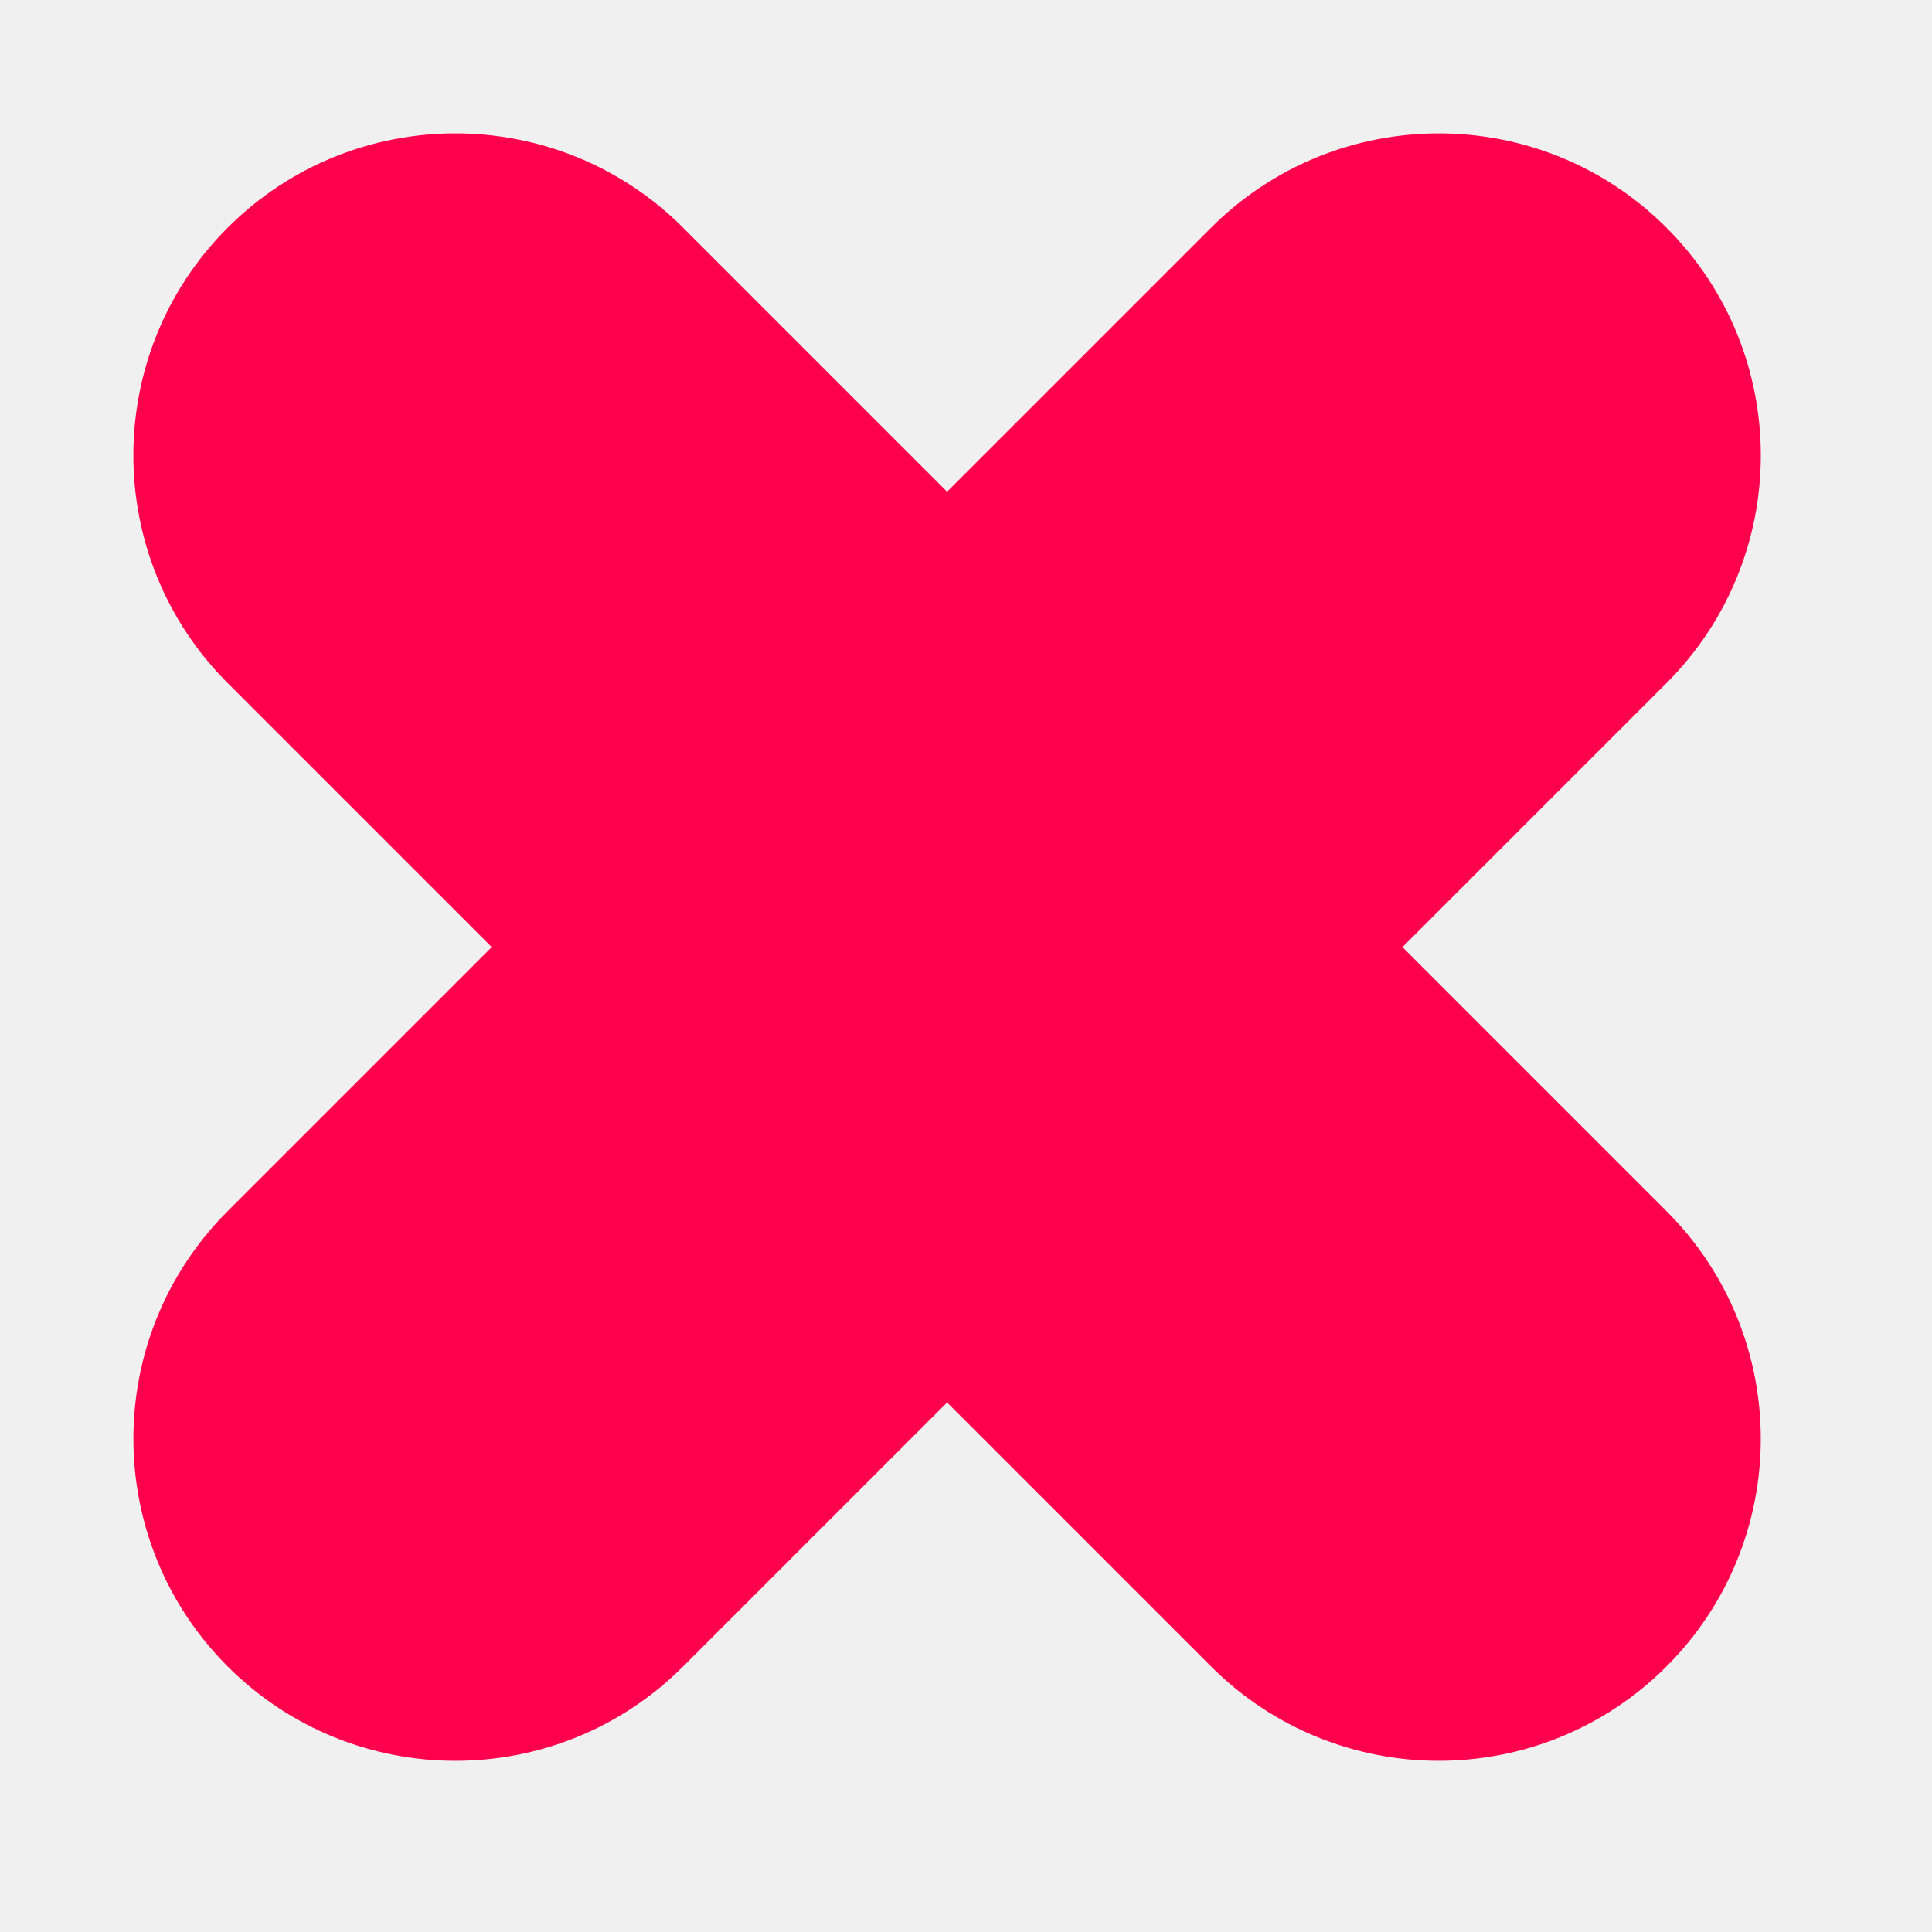
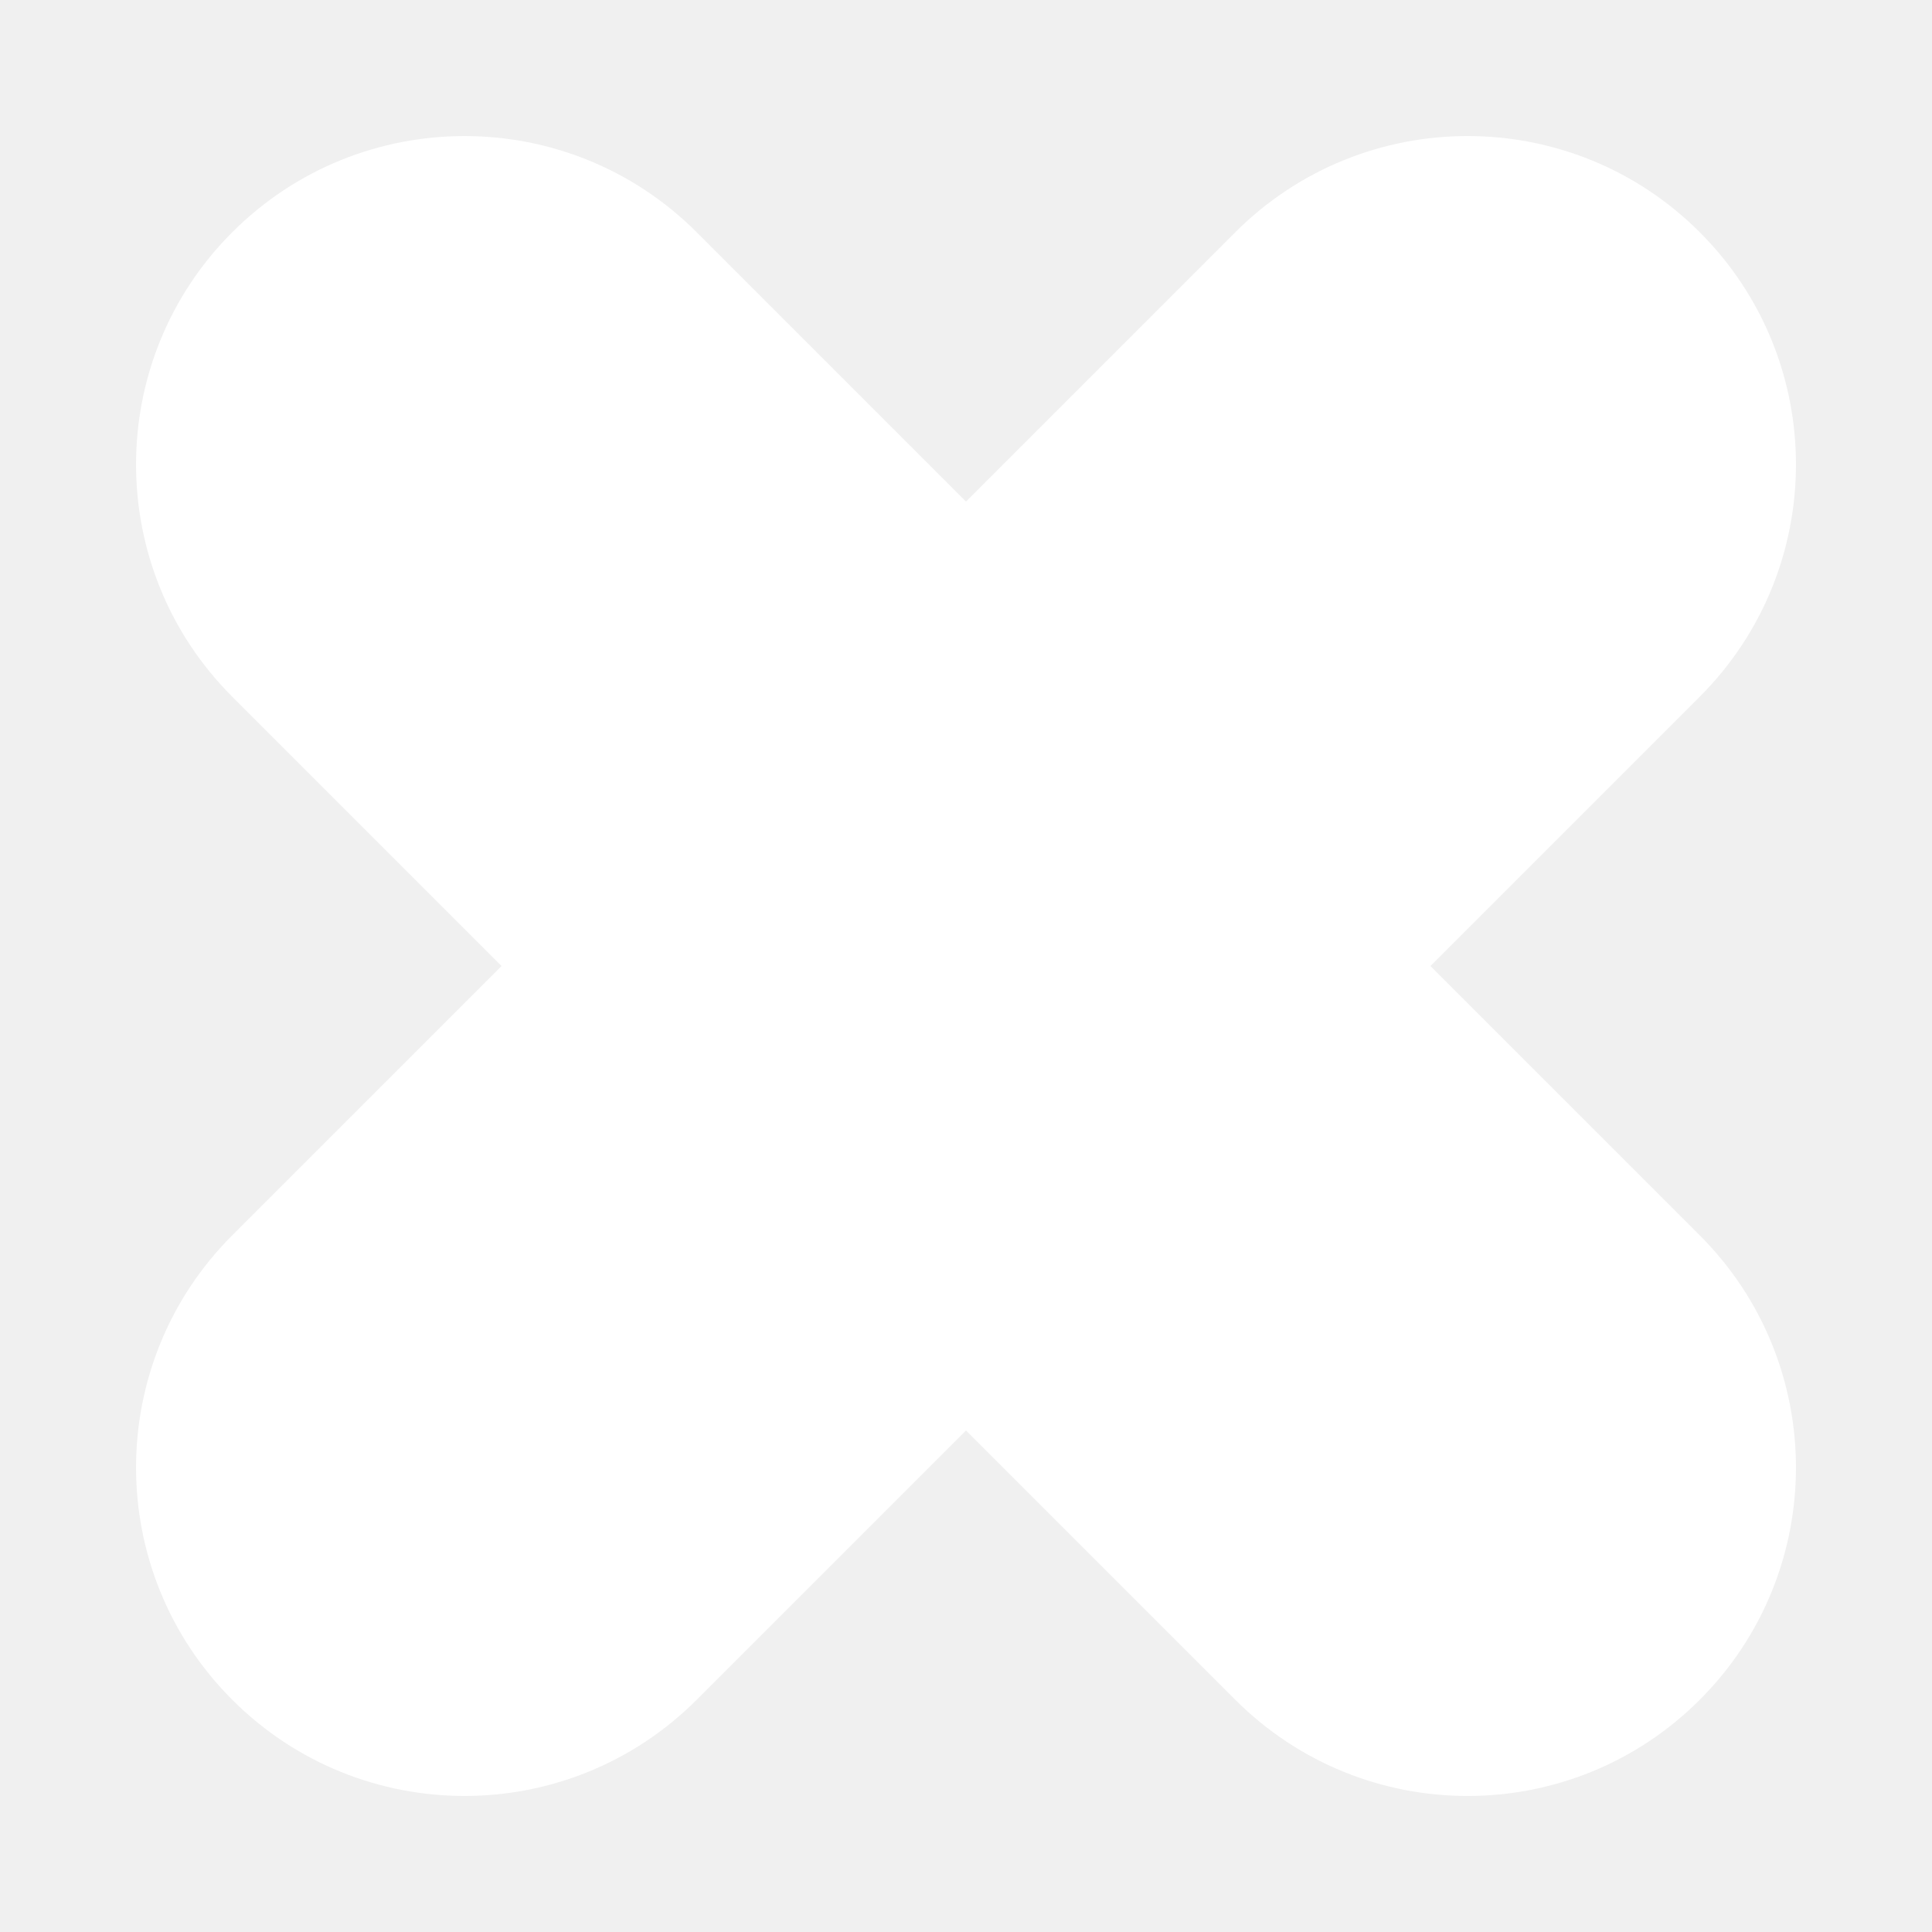
- <svg xmlns="http://www.w3.org/2000/svg" width="33" height="33" viewBox="0 0 33 33" fill="none">
-   <rect y="7.778" width="11" height="34.755" rx="5.5" transform="rotate(-45 0 7.77817)" fill="#FF004D" />
-   <rect x="24.576" width="11" height="34.755" rx="5.5" transform="rotate(45 24.5758 0)" fill="#FF004D" />
+ <svg xmlns="http://www.w3.org/2000/svg" width="50" height="50" viewBox="0 0 50 50" fill="none">
+   <rect y="12.021" width="16.999" height="53.711" rx="8.5" transform="rotate(-45 0 12.0205)" fill="white" />
+   <rect x="37.98" width="16.999" height="53.711" rx="8.5" transform="rotate(45 37.9796 0)" fill="white" />
</svg>
